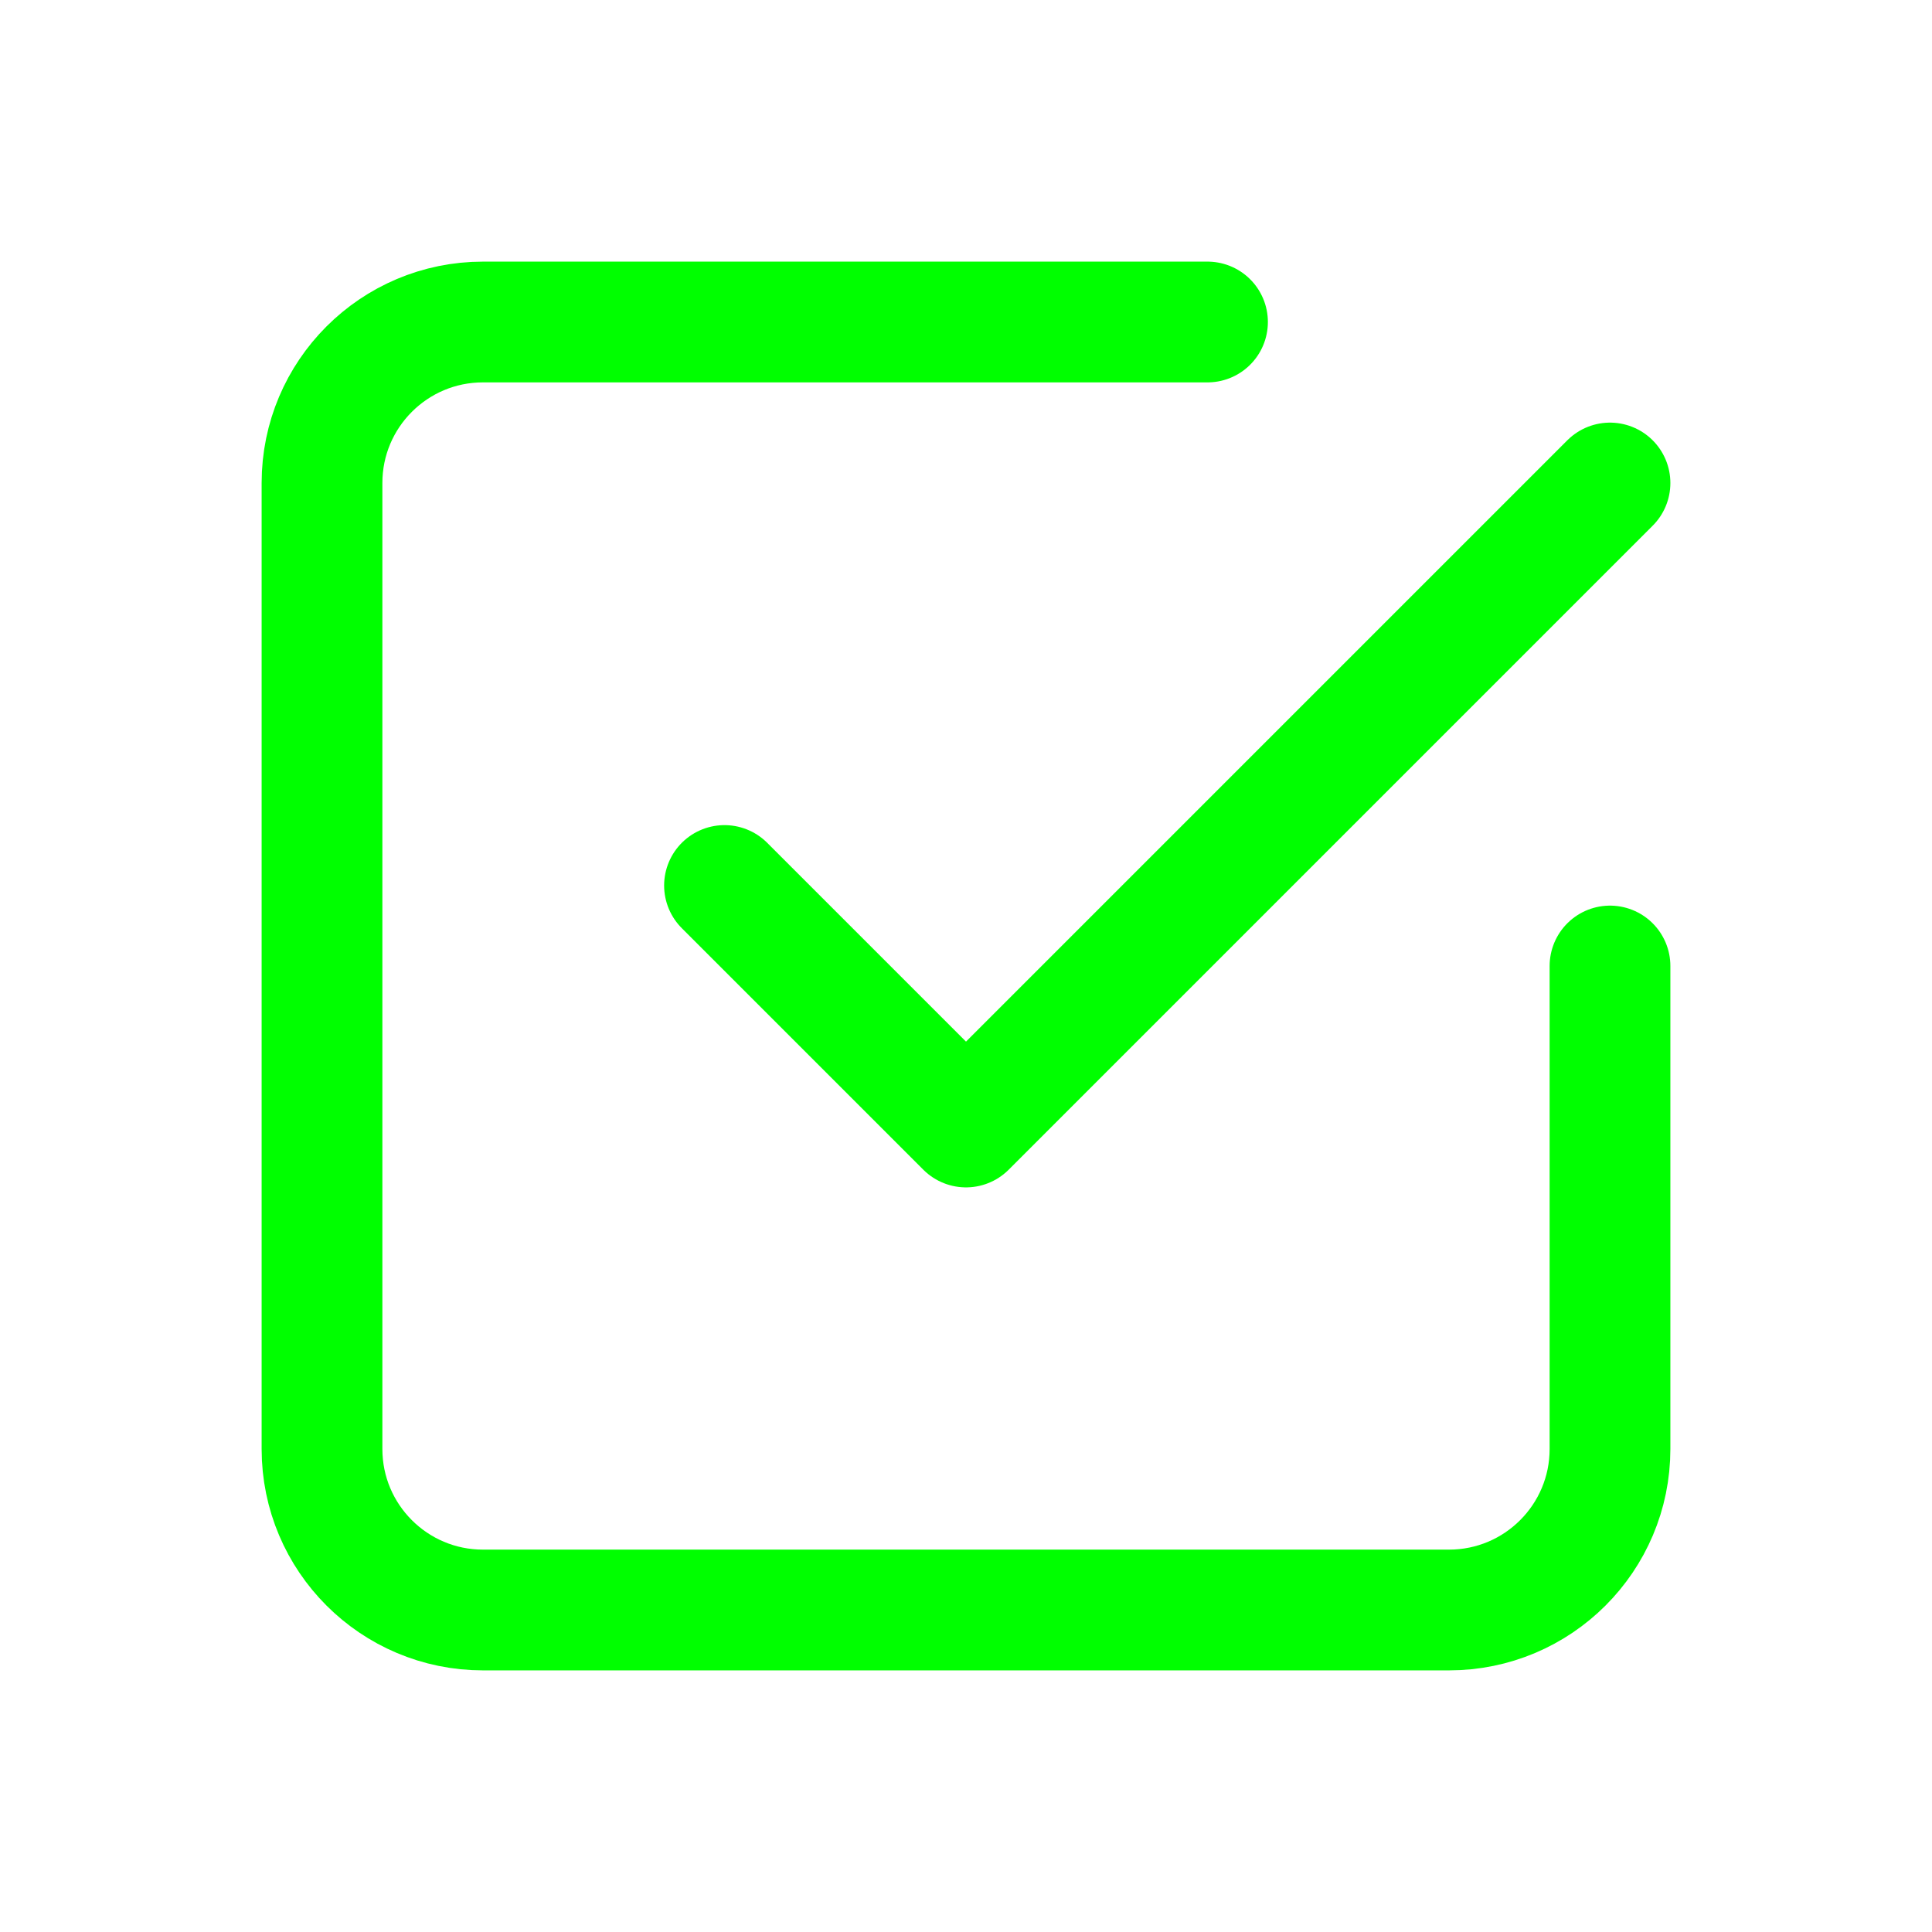
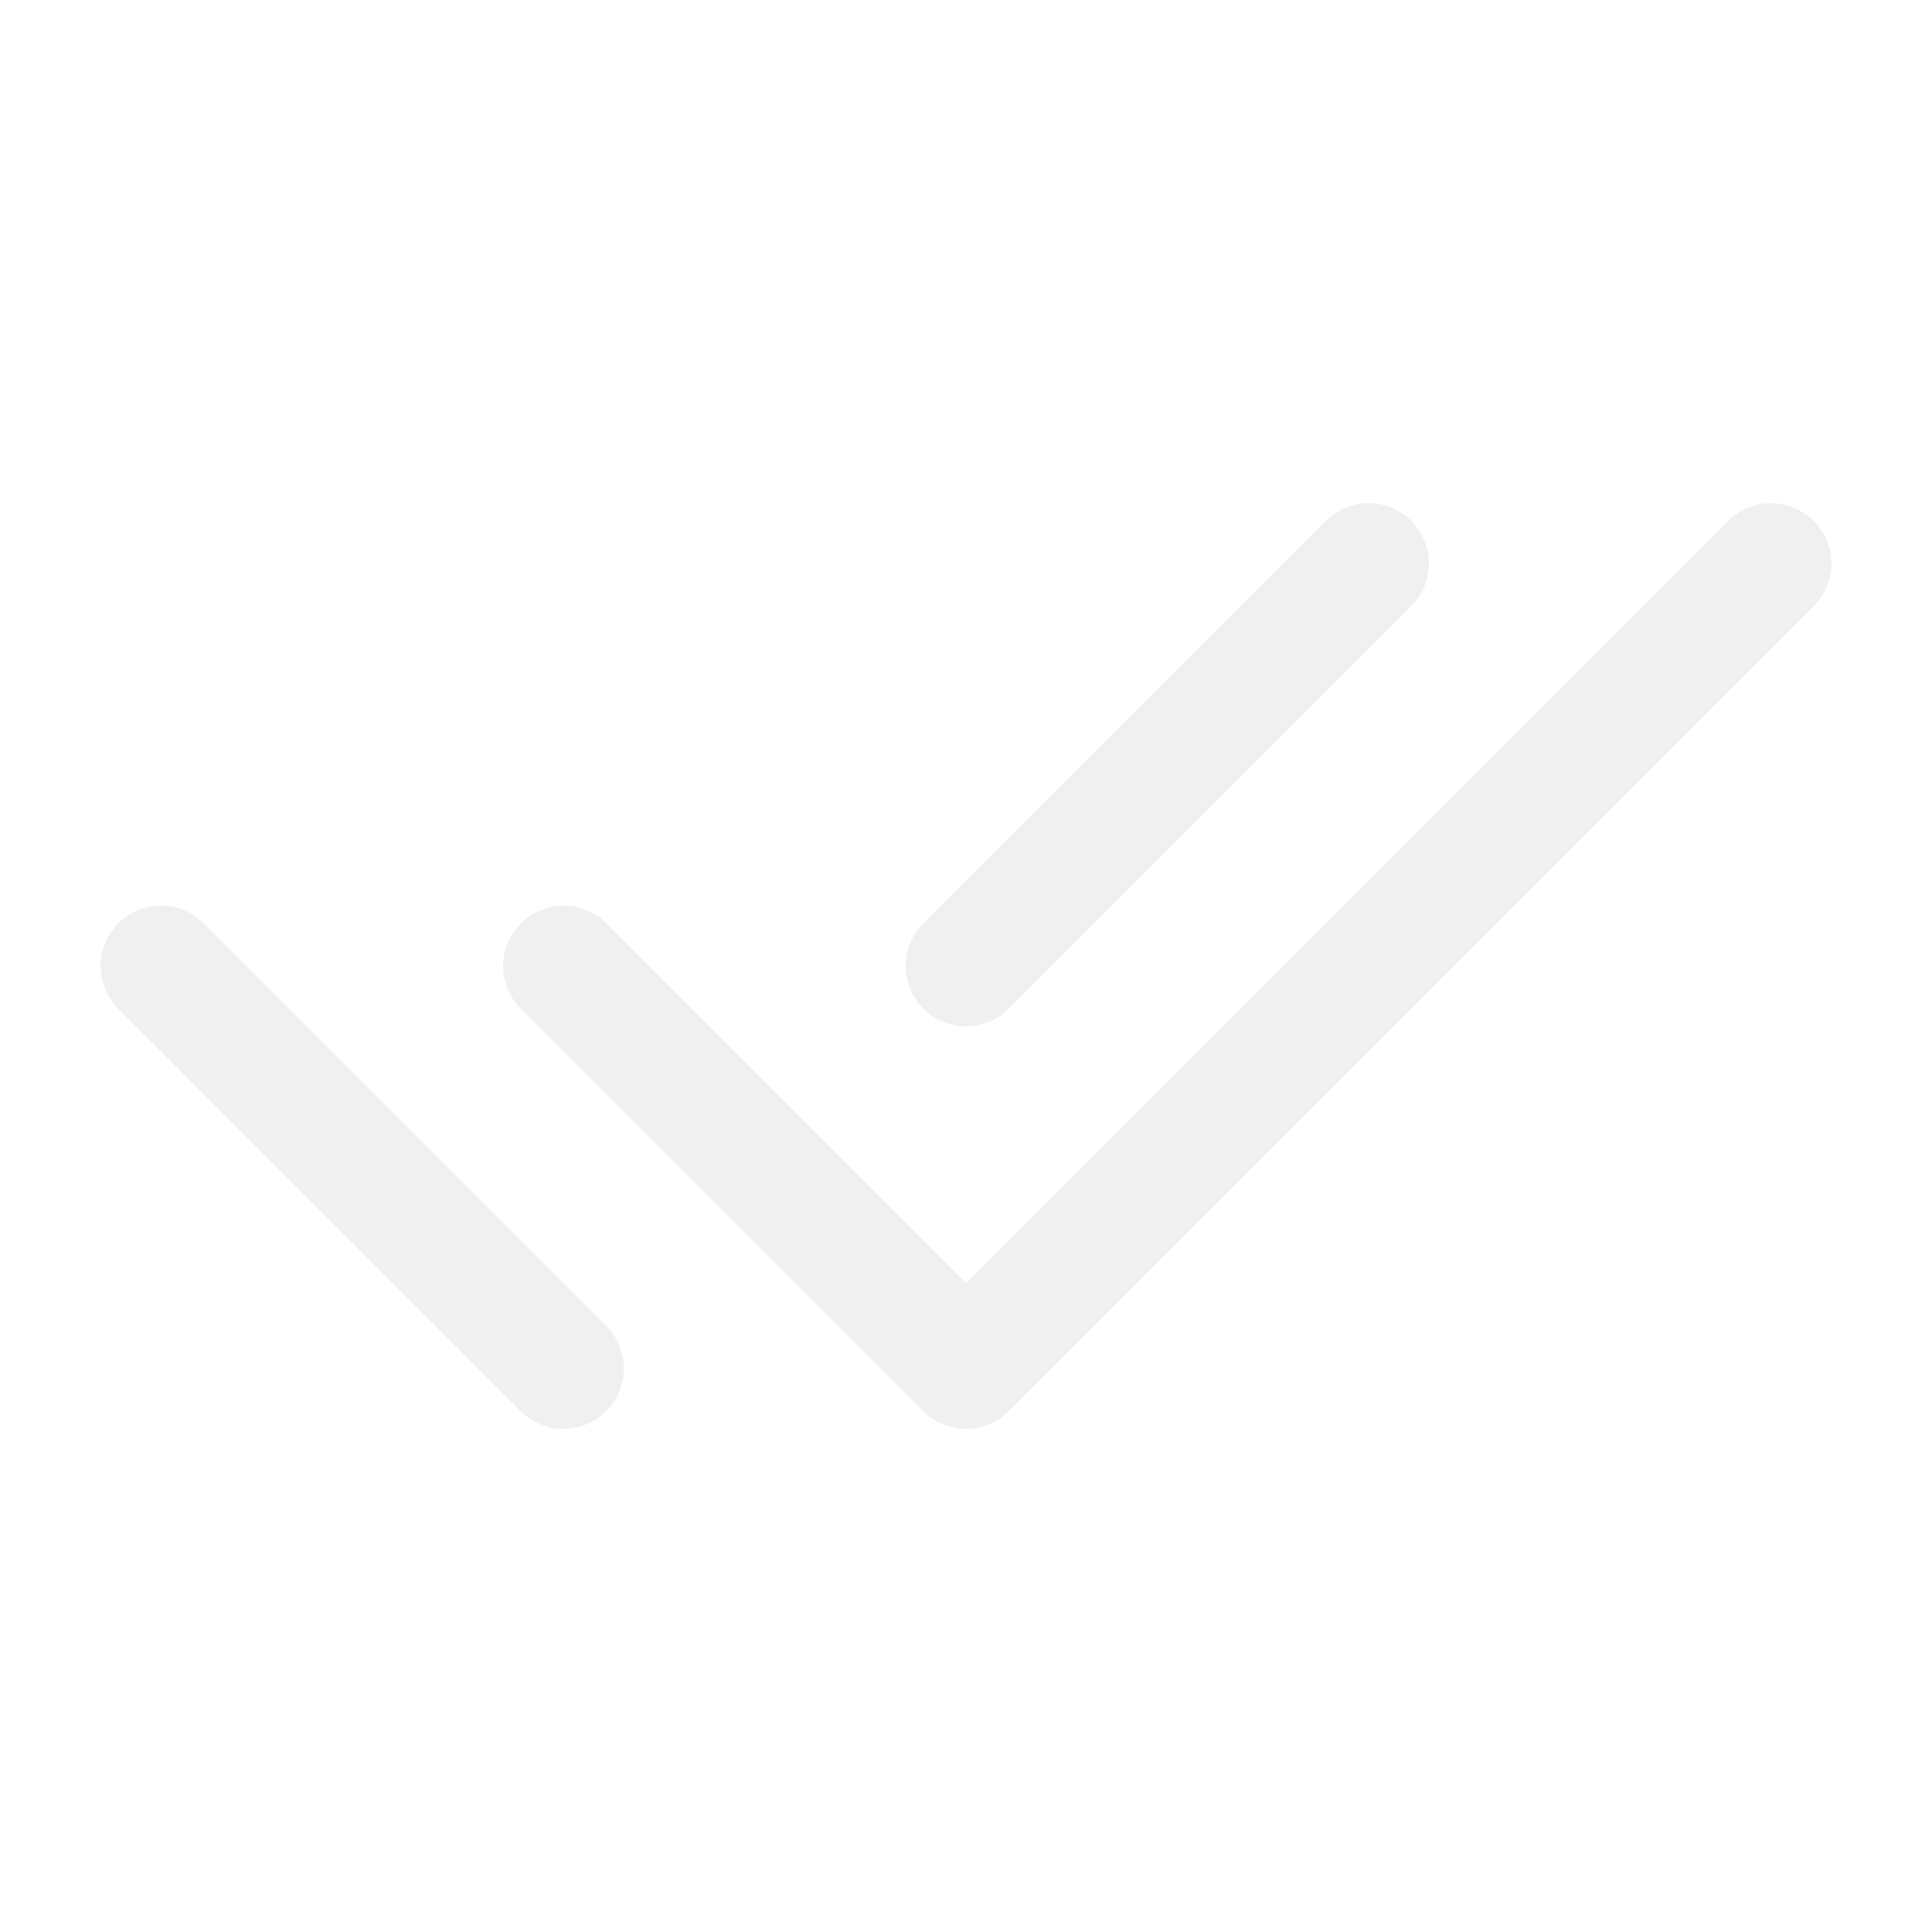
- <svg xmlns="http://www.w3.org/2000/svg" width="24" height="24" viewBox="0 0 24 24" stroke-width="1.5" stroke="#00ff00" fill="none" stroke-linecap="round" stroke-linejoin="round">
+ <svg xmlns="http://www.w3.org/2000/svg" width="24" height="24" viewBox="0 0 24 24" stroke-width="1.5" stroke="#f0f0f0" fill="none" stroke-linecap="round" stroke-linejoin="round">
  <path stroke="none" d="M0 0h24v24H0z" fill="none" />
-   <path d="M9 11l3 3l8 -8" />
-   <path d="M20 12v6a2 2 0 0 1 -2 2h-12a2 2 0 0 1 -2 -2v-12a2 2 0 0 1 2 -2h9" />
+   <path d="M7 12l5 5l10 -10" />
+   <path d="M2 12l5 5m5 -5l5 -5" />
</svg>
